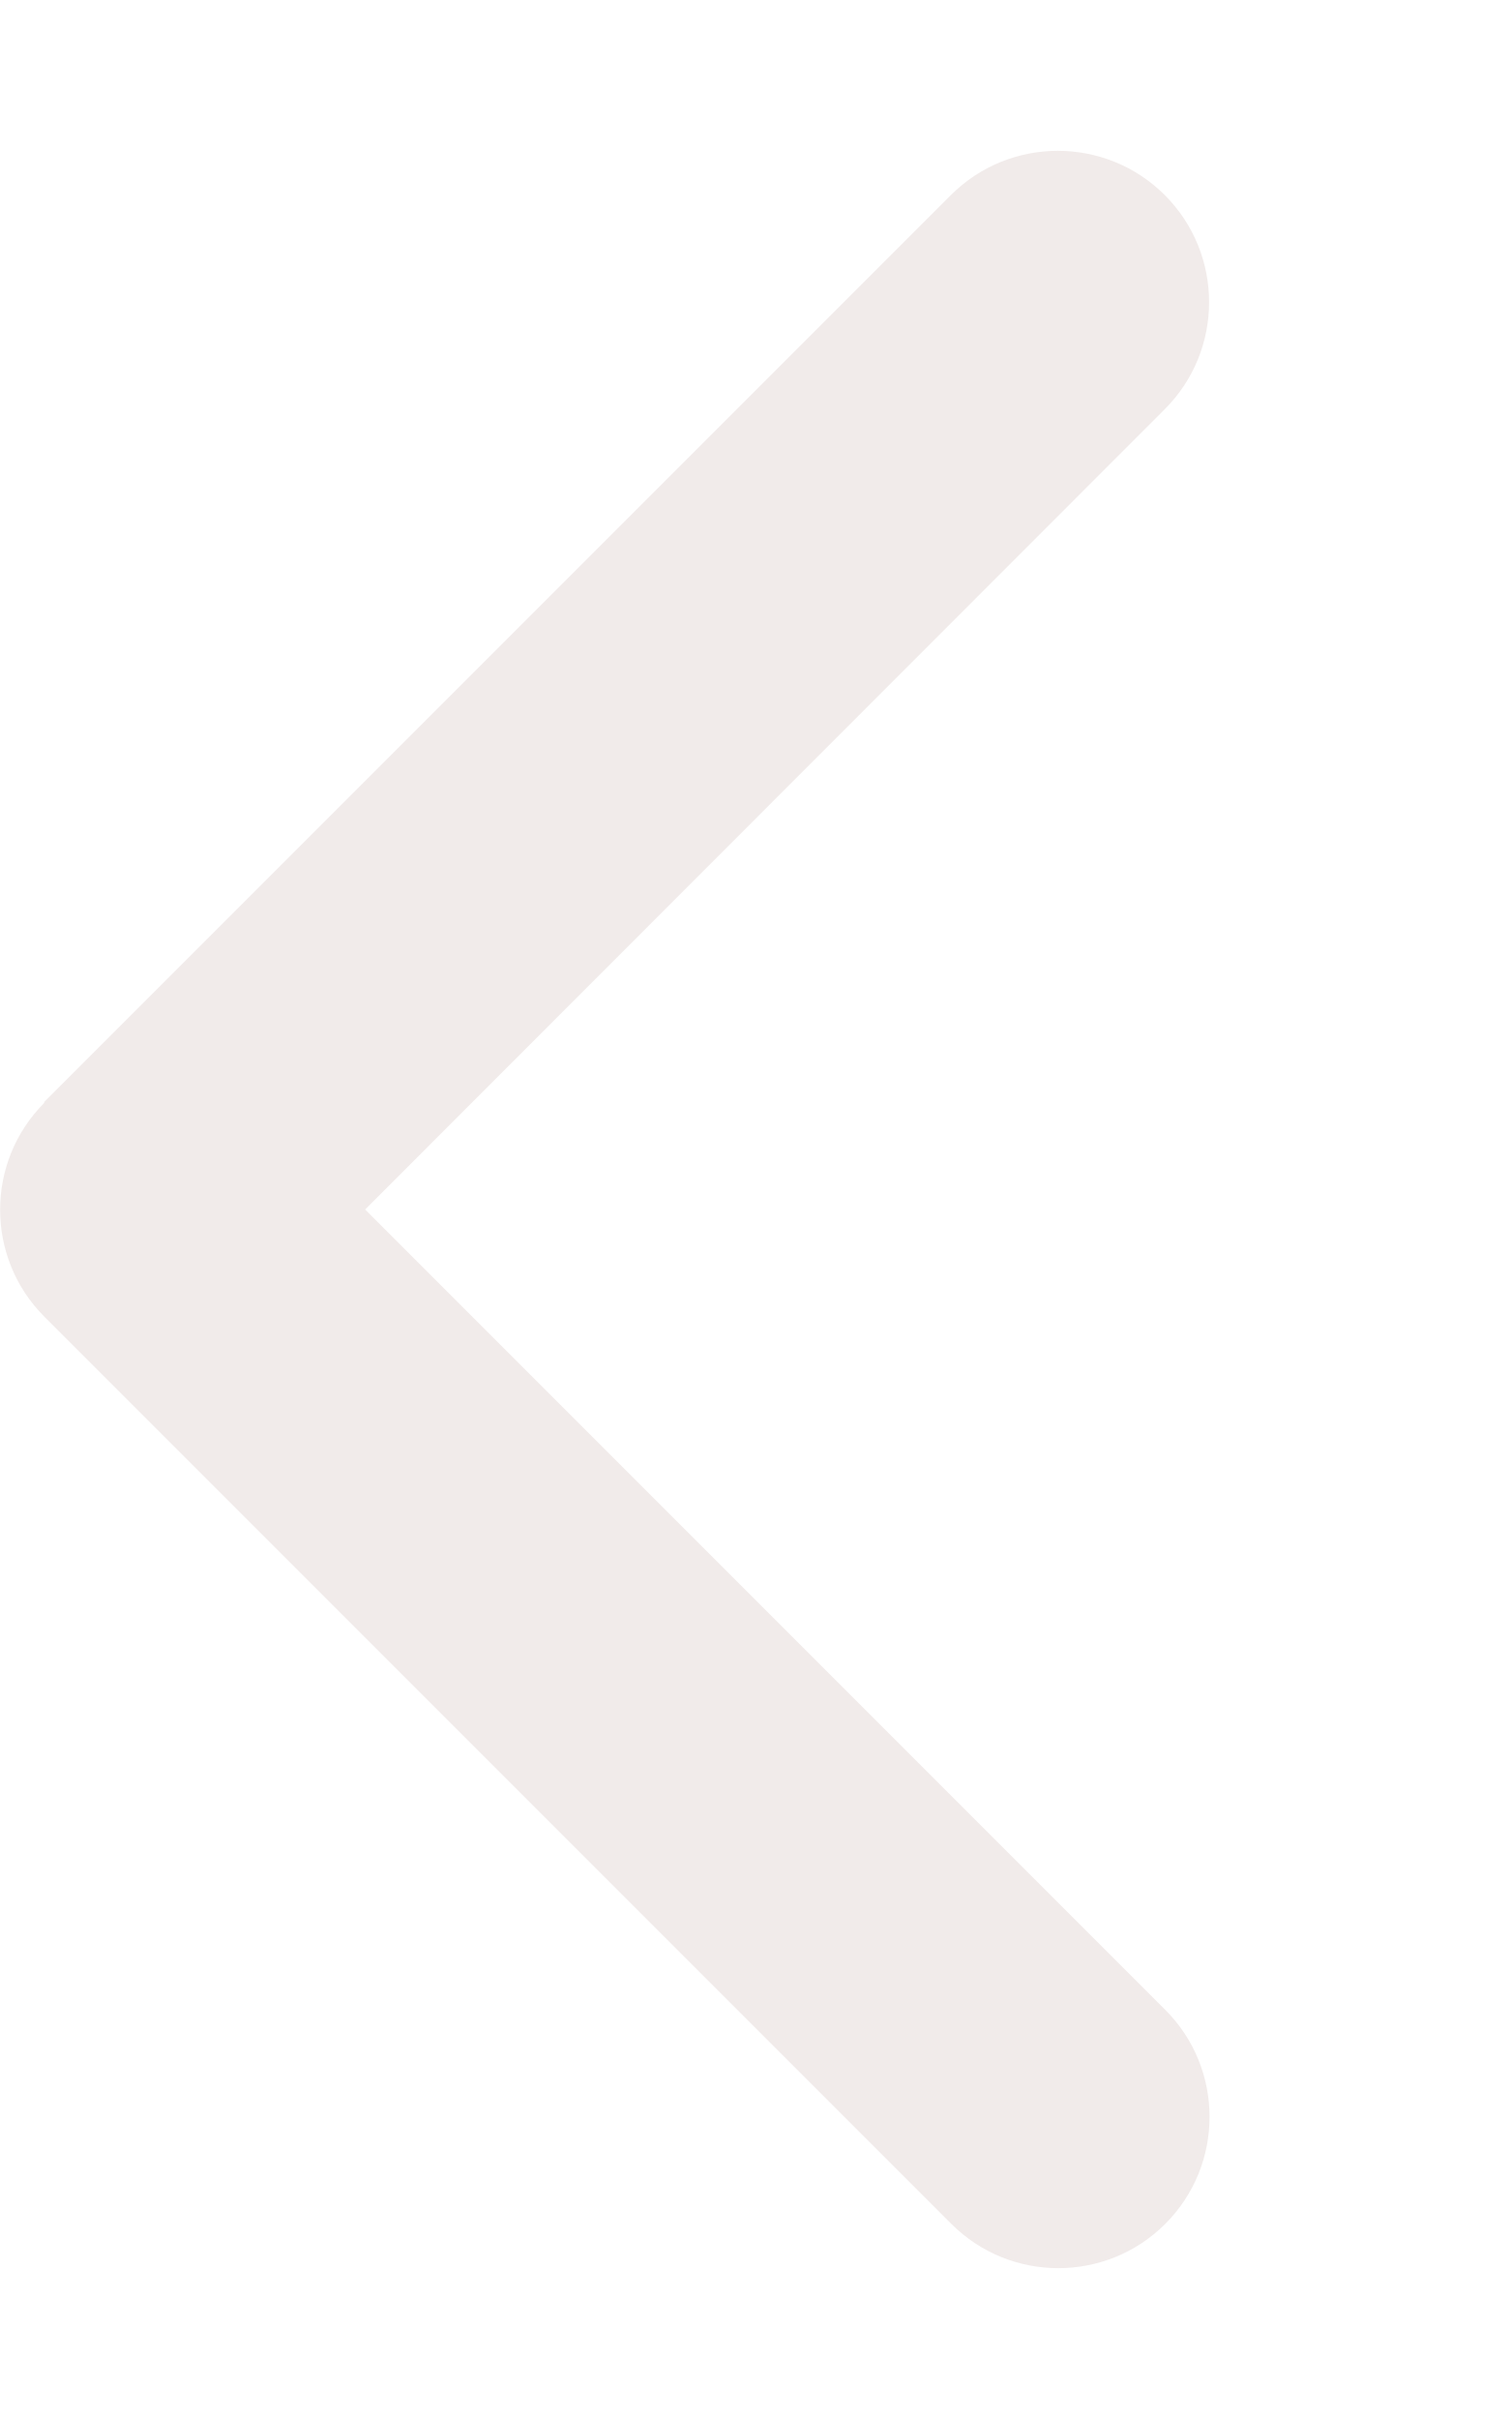
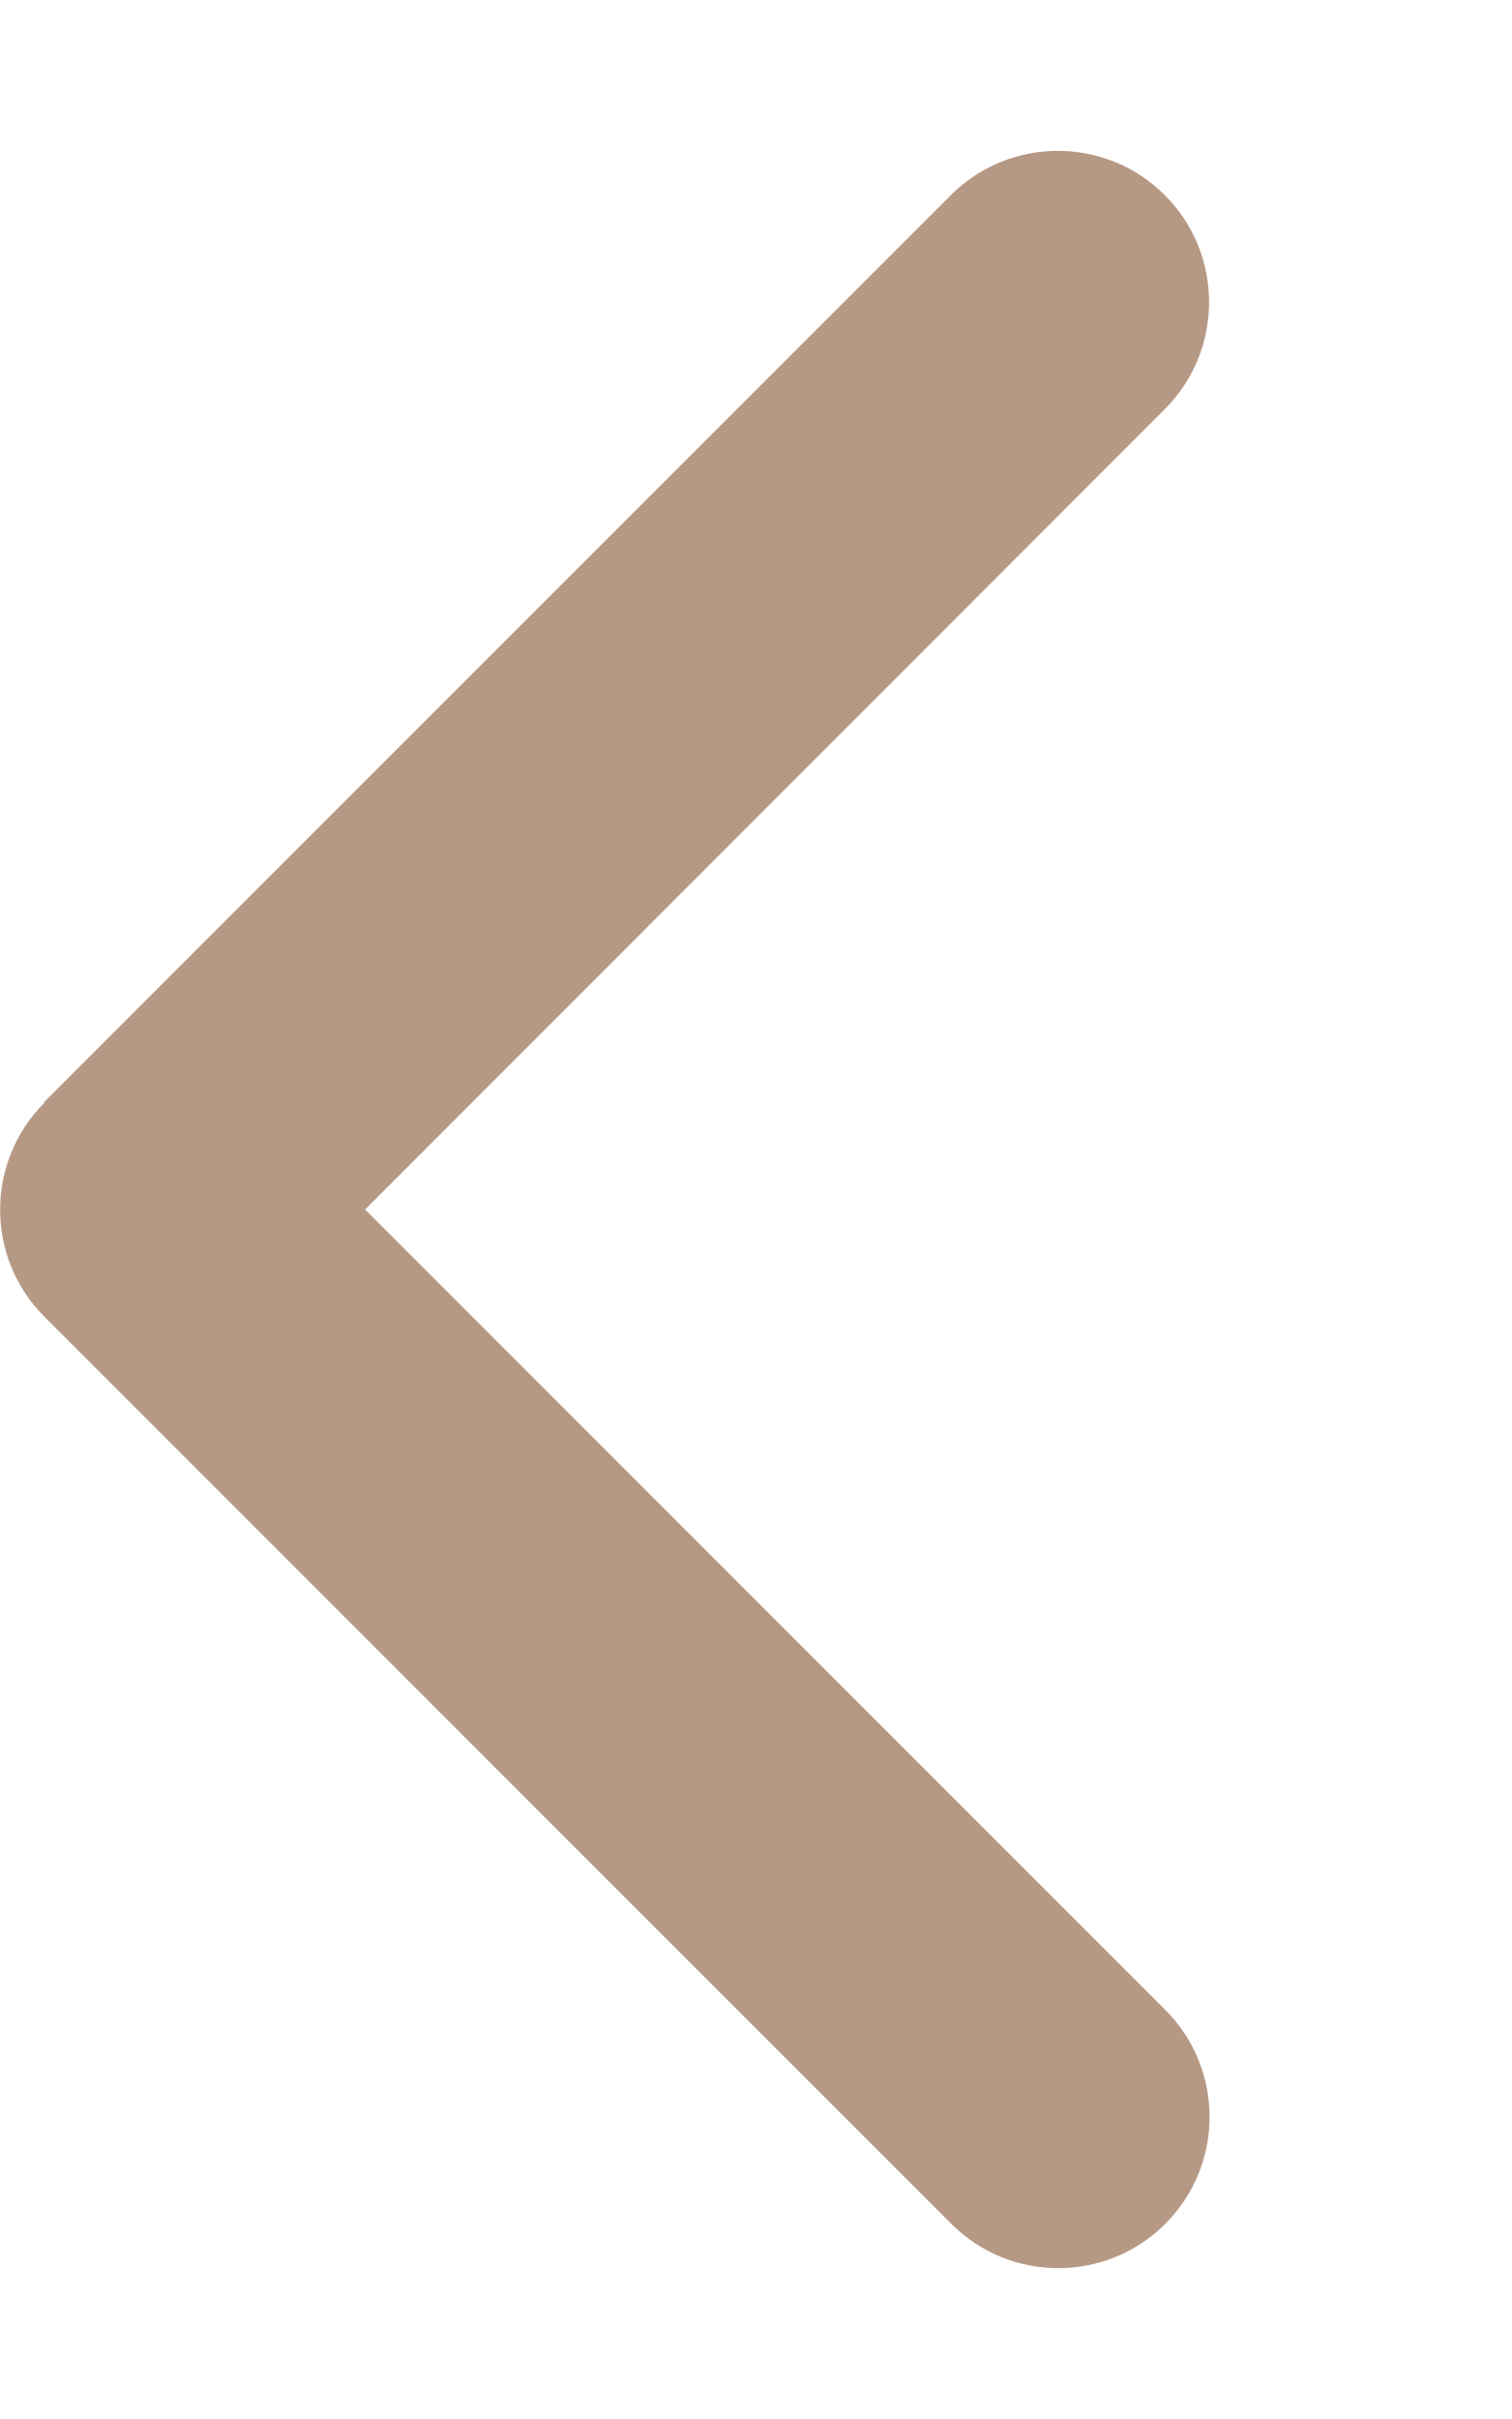
<svg xmlns="http://www.w3.org/2000/svg" height="2.8em" viewBox="0 0 320 512">
-   <style>svg{fill:#f1ebea}</style>
+   <style>svg{fill:#B69985}</style>
  <path d="M9.4 233.4c-12.5 12.5-12.5 32.8 0 45.3l192 192c12.5 12.5 32.8 12.5 45.3 0s12.5-32.8 0-45.3L77.3 256 246.6 86.6c12.5-12.5 12.5-32.8 0-45.3s-32.8-12.5-45.3 0l-192 192z" />
</svg>
